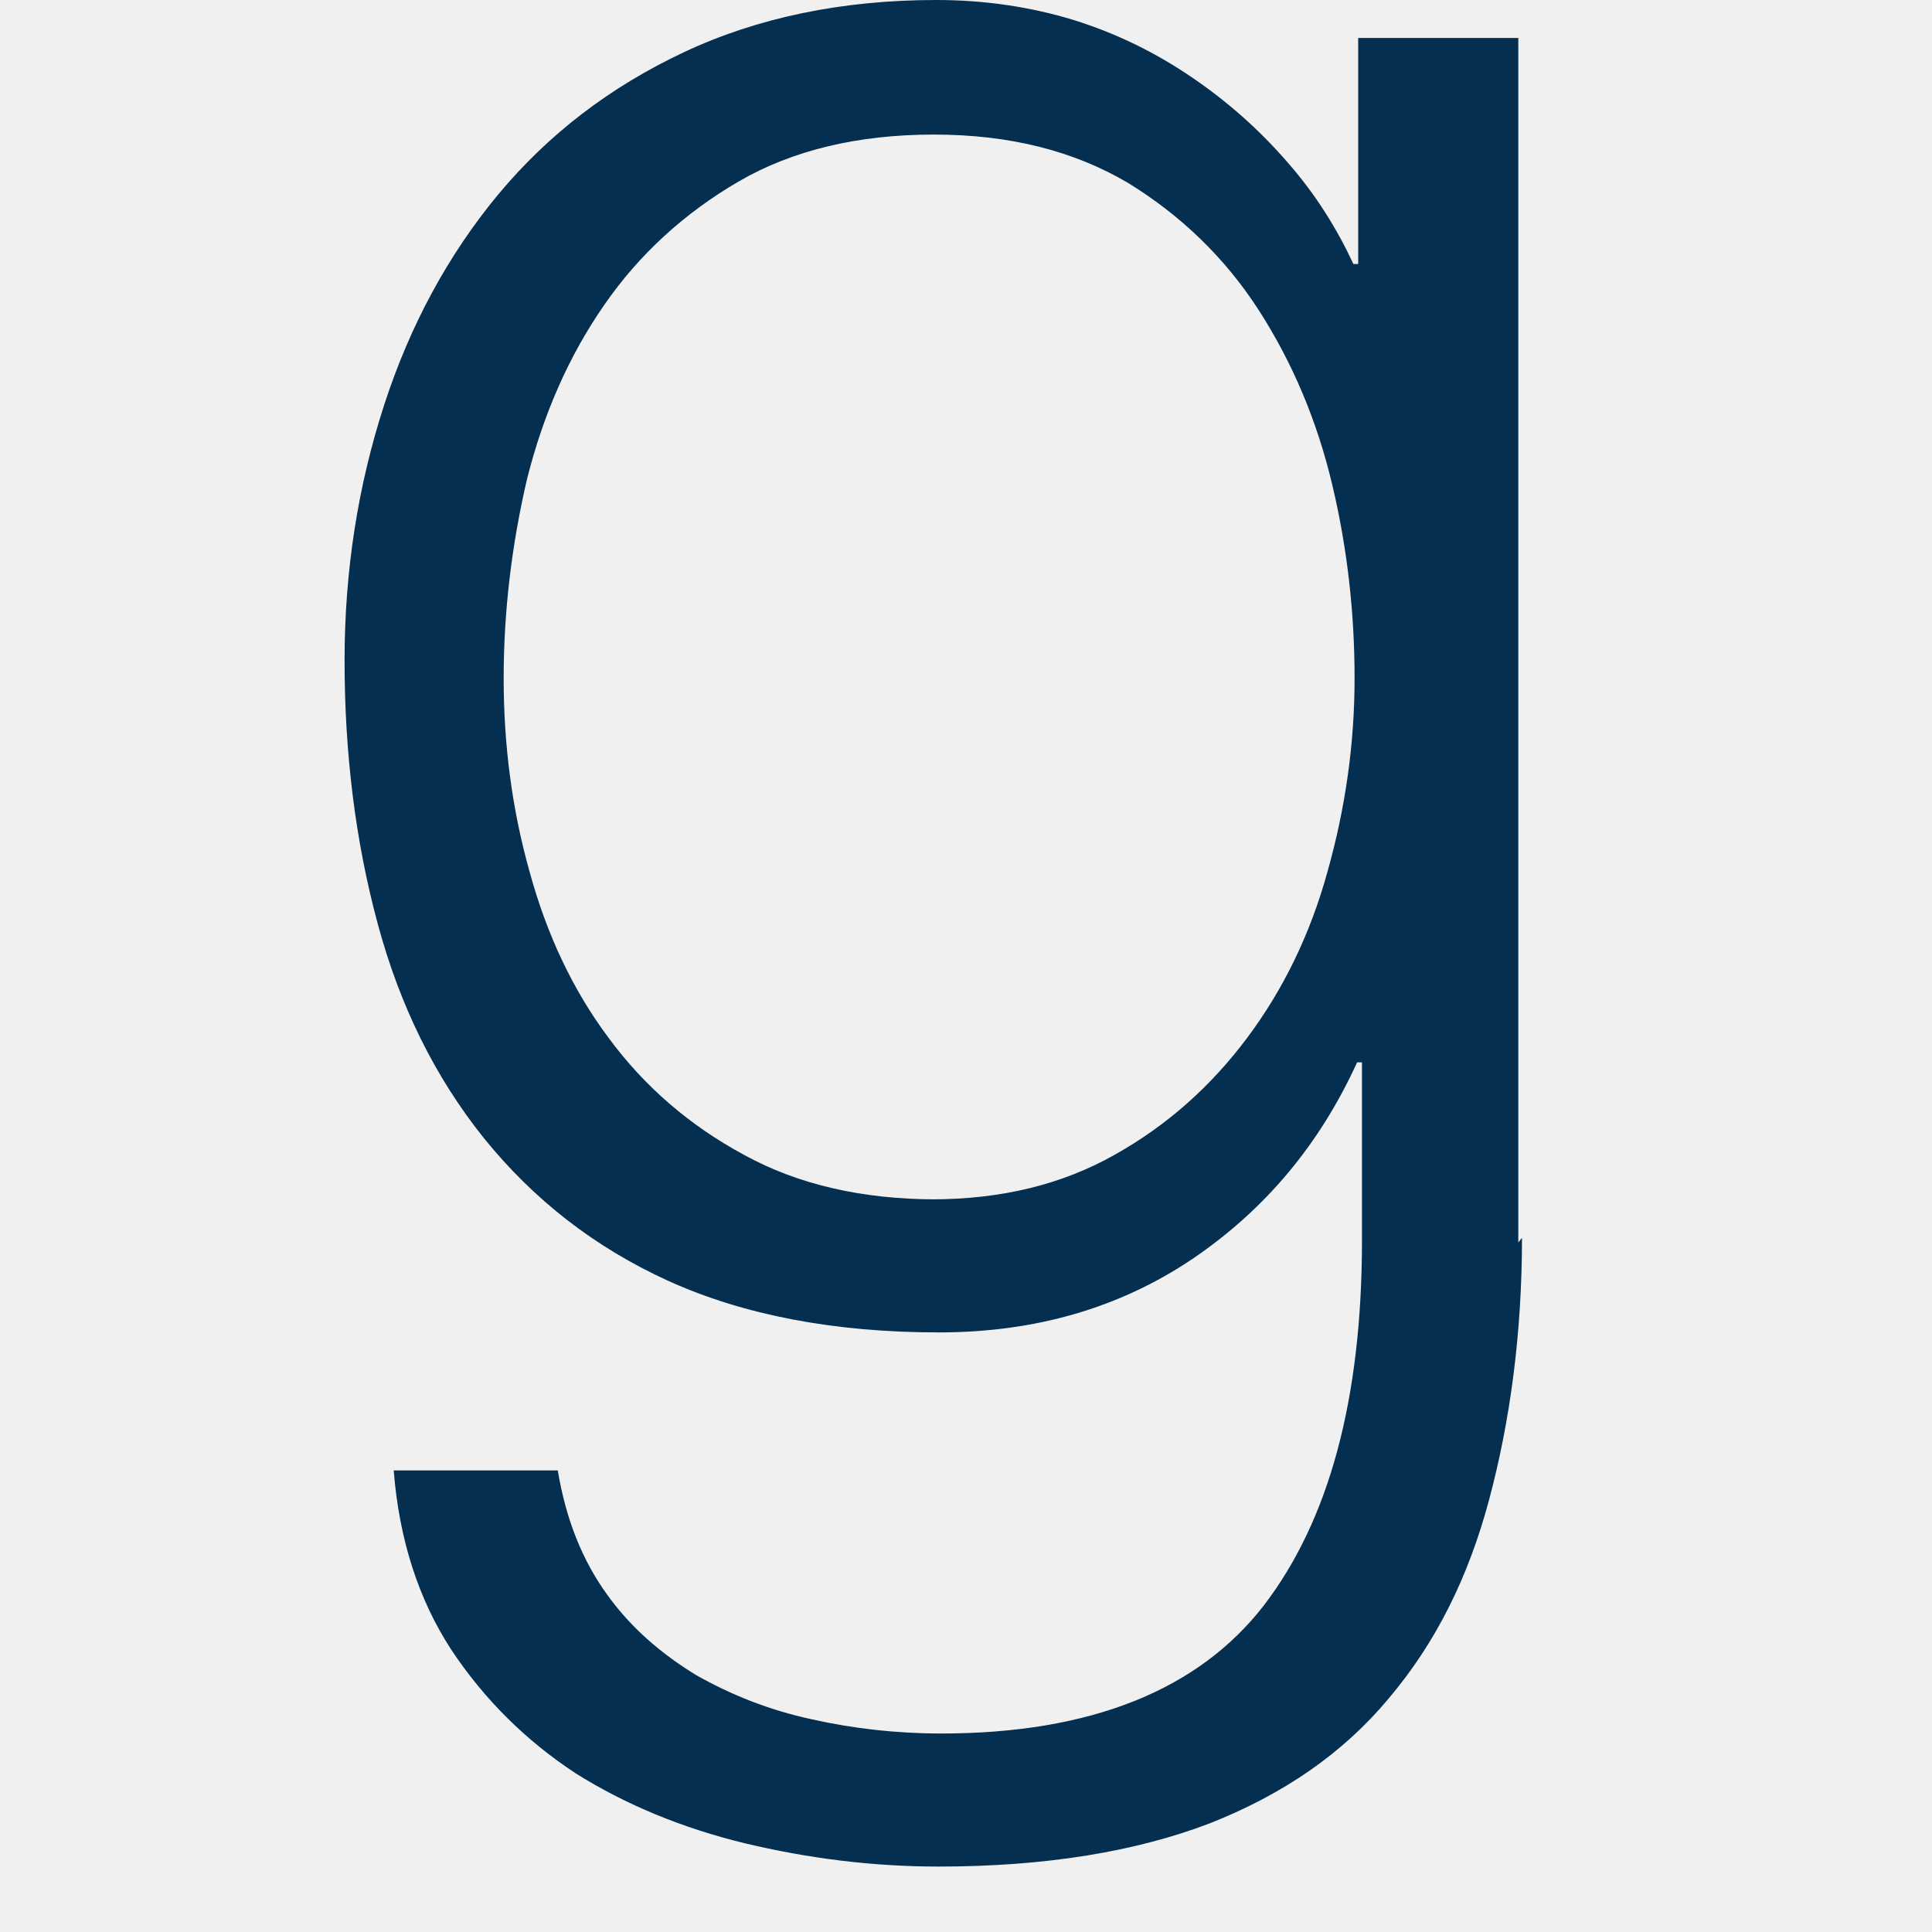
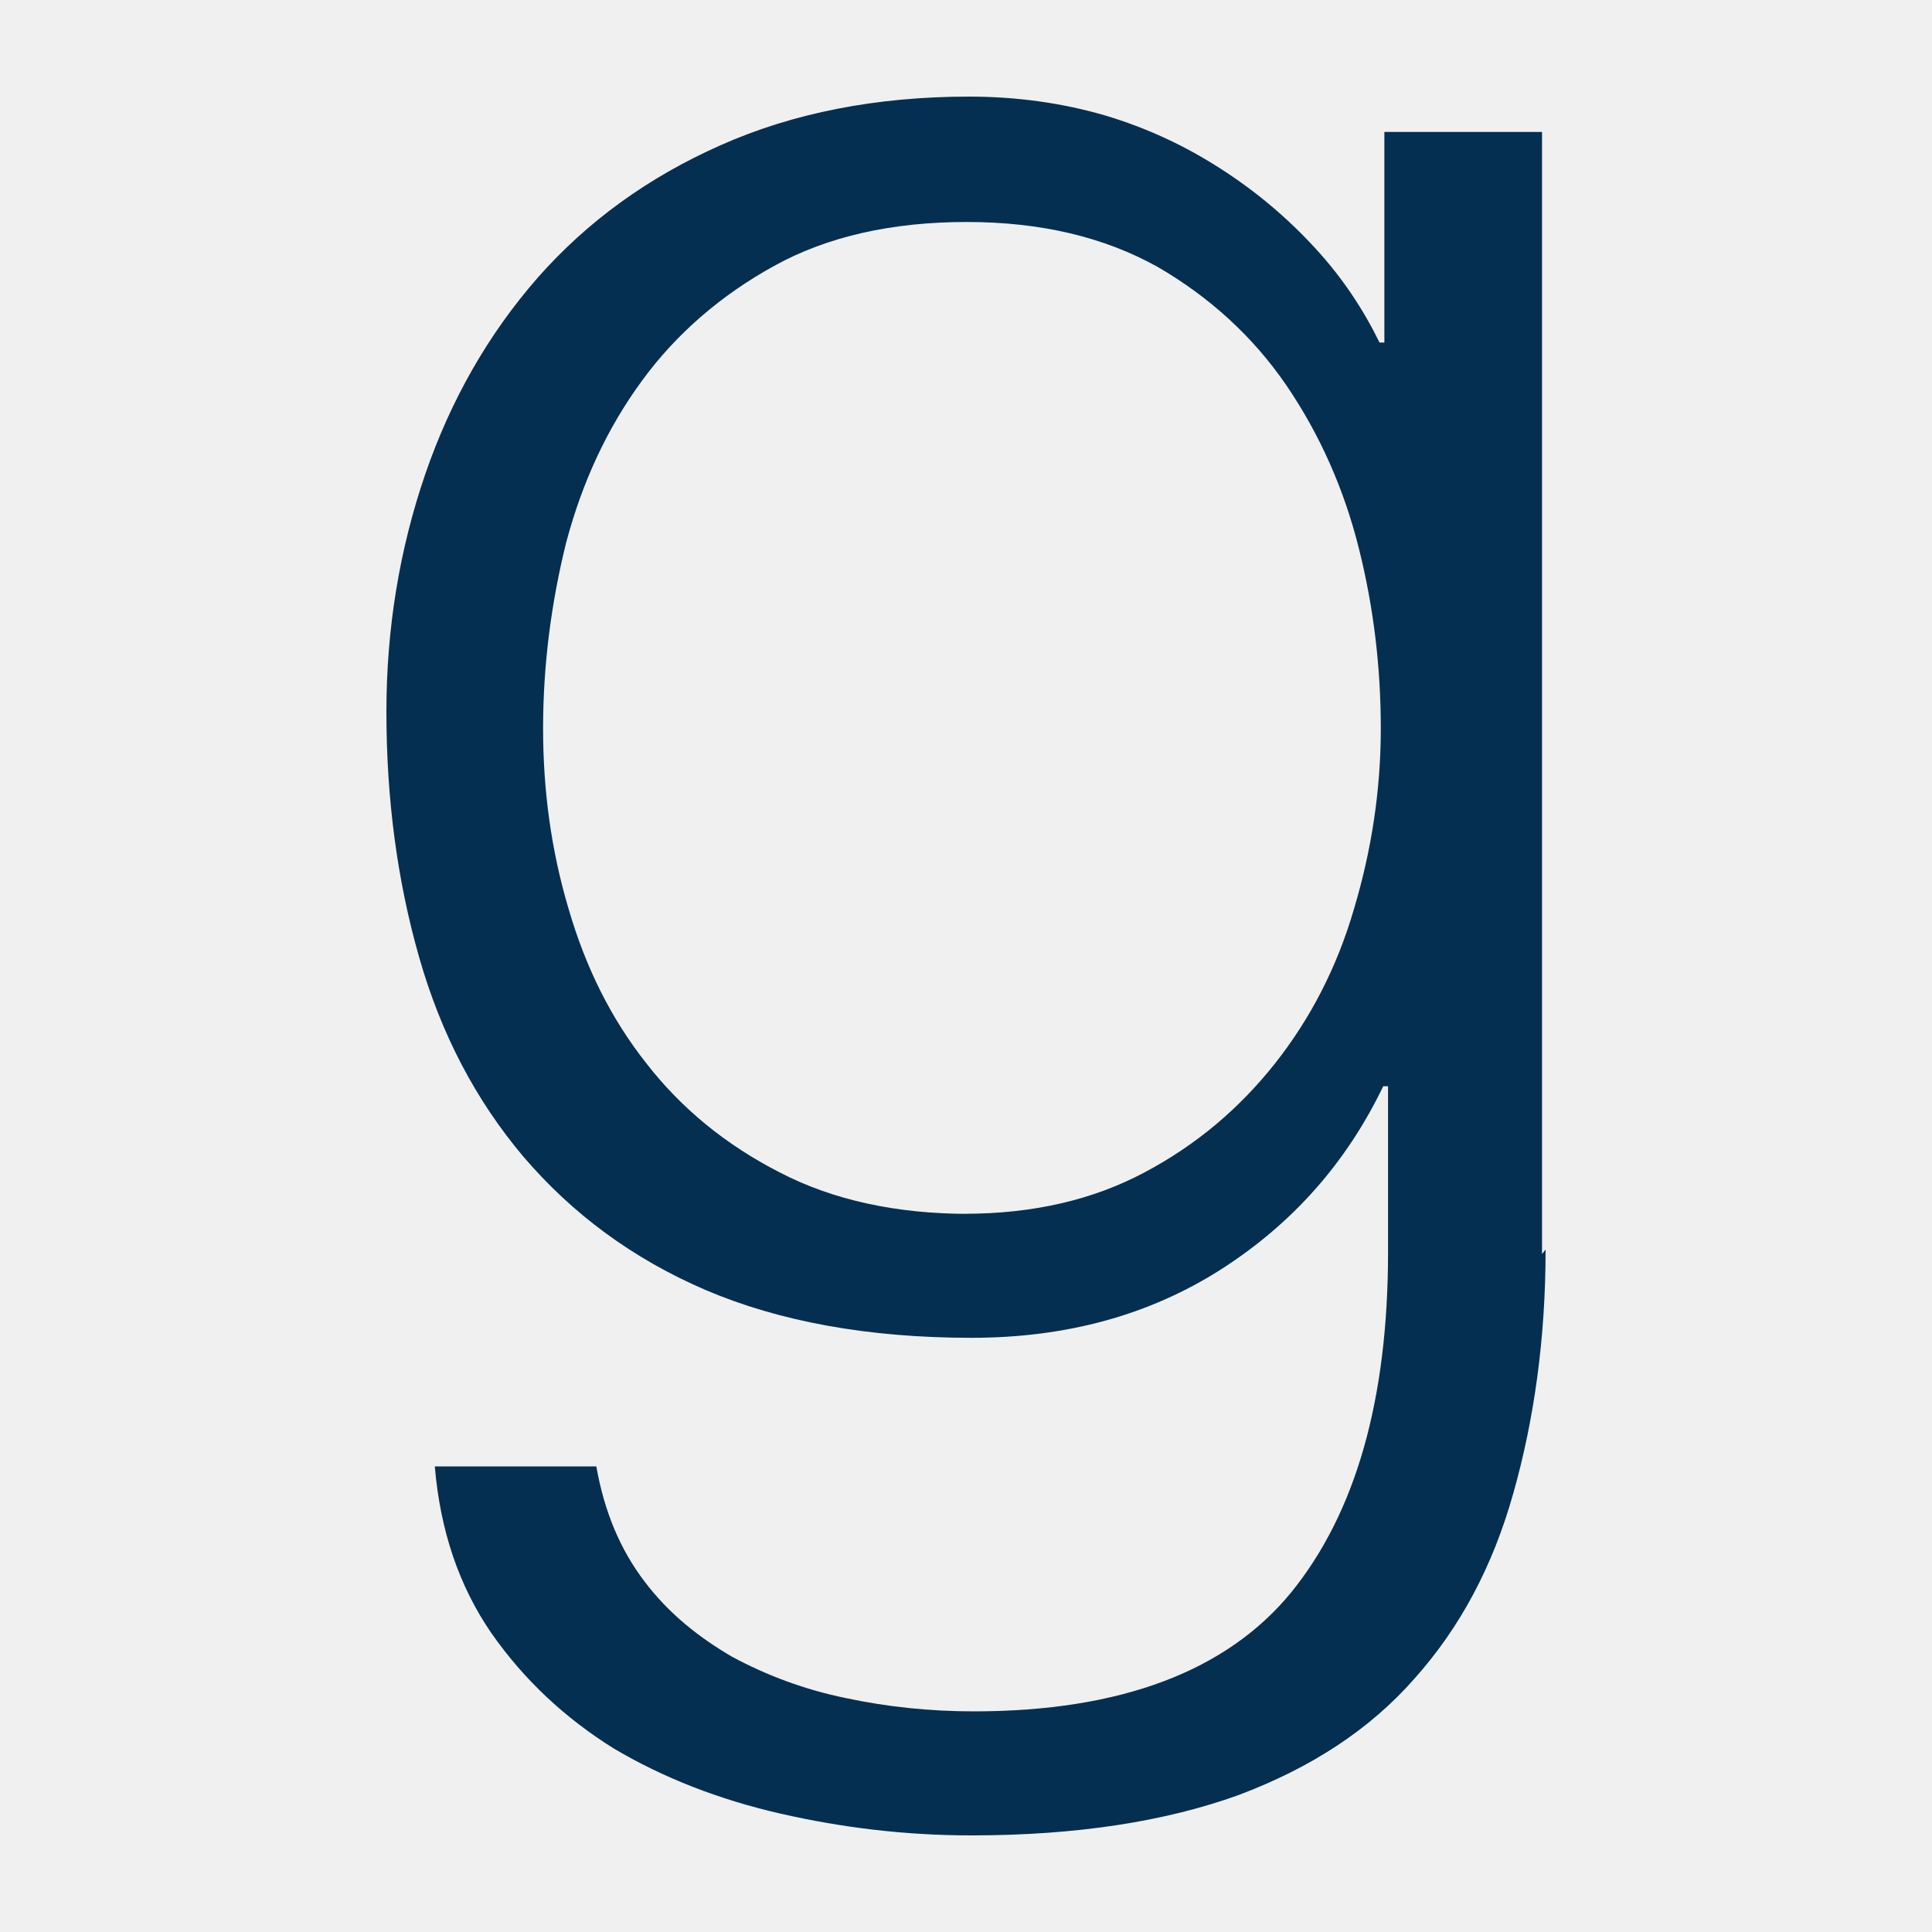
- <svg xmlns="http://www.w3.org/2000/svg" width="23" height="23" viewBox="0 0 23 23" fill="none">
-   <g clip-path="url(#clip0_605_1430)">
-     <path d="M18.075 14.792V0.452H16.169V3.143H16.112C15.916 2.723 15.666 2.318 15.33 1.935C14.998 1.551 14.621 1.215 14.191 0.922C13.76 0.629 13.302 0.401 12.784 0.239C12.274 0.083 11.728 0 11.146 0C10.025 0 9.016 0.21 8.141 0.622C7.262 1.035 6.528 1.598 5.931 2.315C5.338 3.031 4.883 3.866 4.572 4.825C4.261 5.784 4.102 6.797 4.102 7.863C4.102 8.973 4.232 10.018 4.496 10.995C4.76 11.975 5.179 12.824 5.762 13.551C6.348 14.275 7.071 14.846 7.961 15.251C8.851 15.653 9.925 15.862 11.176 15.862C12.329 15.862 13.331 15.569 14.196 14.987C15.06 14.401 15.711 13.624 16.156 12.647H16.214V14.763C16.214 16.655 15.823 18.101 15.042 19.117C14.264 20.119 12.983 20.637 11.204 20.637C10.677 20.637 10.159 20.579 9.66 20.467C9.157 20.358 8.702 20.177 8.283 19.939C7.878 19.69 7.516 19.386 7.226 18.981C6.933 18.576 6.738 18.091 6.64 17.505H4.687C4.752 18.326 4.98 19.035 5.37 19.636C5.765 20.232 6.26 20.721 6.853 21.111C7.446 21.483 8.119 21.762 8.864 21.943C9.616 22.123 10.383 22.221 11.175 22.221C12.455 22.221 13.525 22.041 14.401 21.707C15.28 21.36 15.988 20.872 16.531 20.221C17.088 19.563 17.479 18.785 17.728 17.852C17.977 16.92 18.119 15.878 18.119 14.735L18.075 14.792ZM11.146 14.278C10.264 14.278 9.497 14.101 8.853 13.746C8.206 13.396 7.671 12.933 7.247 12.358C6.817 11.783 6.509 11.125 6.304 10.376C6.094 9.628 5.996 8.864 5.996 8.076C5.996 7.269 6.094 6.477 6.274 5.703C6.47 4.925 6.774 4.234 7.193 3.631C7.609 3.027 8.151 2.535 8.791 2.162C9.432 1.789 10.213 1.602 11.117 1.602C12.021 1.602 12.784 1.797 13.428 2.177C14.053 2.56 14.581 3.066 14.983 3.689C15.388 4.318 15.681 5.012 15.862 5.779C16.043 6.542 16.126 7.312 16.126 8.075C16.126 8.863 16.014 9.63 15.804 10.375C15.598 11.124 15.276 11.782 14.846 12.357C14.415 12.932 13.898 13.395 13.272 13.746C12.647 14.1 11.923 14.278 11.088 14.278L11.146 14.278Z" fill="rgb(4, 47, 81)" />"/&gt;
- </g>
-   <defs>
-     <clipPath id="clip0_605_1430">
-       <rect width="22.22" height="22.22" fill="white" />
-     </clipPath>
-   </defs>
+ <svg xmlns="http://www.w3.org/2000/svg" width="20" height="20" viewBox="0 0 20 20" fill="none">
+   <path d="M15.963 12.982V1.366H14.331V3.546H14.281C14.114 3.206 13.9 2.878 13.613 2.567C13.328 2.257 13.006 1.984 12.637 1.747C12.269 1.51 11.876 1.325 11.433 1.193C10.997 1.067 10.529 1 10.031 1C9.071 1 8.207 1.17 7.458 1.504C6.705 1.838 6.077 2.295 5.566 2.875C5.059 3.455 4.669 4.132 4.402 4.909C4.136 5.685 4 6.505 4 7.369C4 8.269 4.112 9.115 4.338 9.906C4.564 10.7 4.923 11.388 5.421 11.977C5.923 12.563 6.542 13.026 7.304 13.354C8.065 13.679 8.985 13.849 10.056 13.849C11.043 13.849 11.901 13.612 12.641 13.14C13.382 12.665 13.938 12.036 14.319 11.245H14.369V12.959C14.369 14.491 14.034 15.662 13.365 16.486C12.7 17.297 11.604 17.716 10.081 17.716C9.629 17.716 9.186 17.67 8.759 17.579C8.328 17.491 7.938 17.344 7.579 17.151C7.233 16.949 6.923 16.703 6.675 16.375C6.424 16.047 6.257 15.655 6.173 15.18H4.501C4.557 15.845 4.752 16.419 5.086 16.905C5.424 17.389 5.848 17.785 6.355 18.101C6.863 18.402 7.439 18.628 8.077 18.774C8.72 18.921 9.377 19 10.055 19C11.151 19 12.067 18.854 12.817 18.584C13.569 18.302 14.176 17.907 14.64 17.38C15.117 16.846 15.452 16.216 15.665 15.461C15.879 14.706 16 13.861 16 12.935L15.963 12.982ZM10.031 12.566C9.275 12.566 8.619 12.422 8.068 12.135C7.514 11.851 7.055 11.476 6.693 11.01C6.324 10.544 6.061 10.011 5.885 9.405C5.705 8.799 5.622 8.18 5.622 7.541C5.622 6.888 5.705 6.247 5.86 5.62C6.027 4.99 6.287 4.43 6.646 3.941C7.003 3.452 7.467 3.054 8.015 2.752C8.563 2.449 9.232 2.298 10.006 2.298C10.78 2.298 11.433 2.456 11.984 2.763C12.52 3.074 12.971 3.484 13.316 3.988C13.662 4.497 13.913 5.06 14.068 5.681C14.223 6.299 14.294 6.923 14.294 7.541C14.294 8.179 14.198 8.801 14.018 9.404C13.842 10.011 13.566 10.544 13.198 11.01C12.829 11.475 12.386 11.851 11.851 12.135C11.315 12.421 10.696 12.565 9.981 12.565L10.031 12.566Z" fill="rgb(4, 47, 81)" />
</svg>
